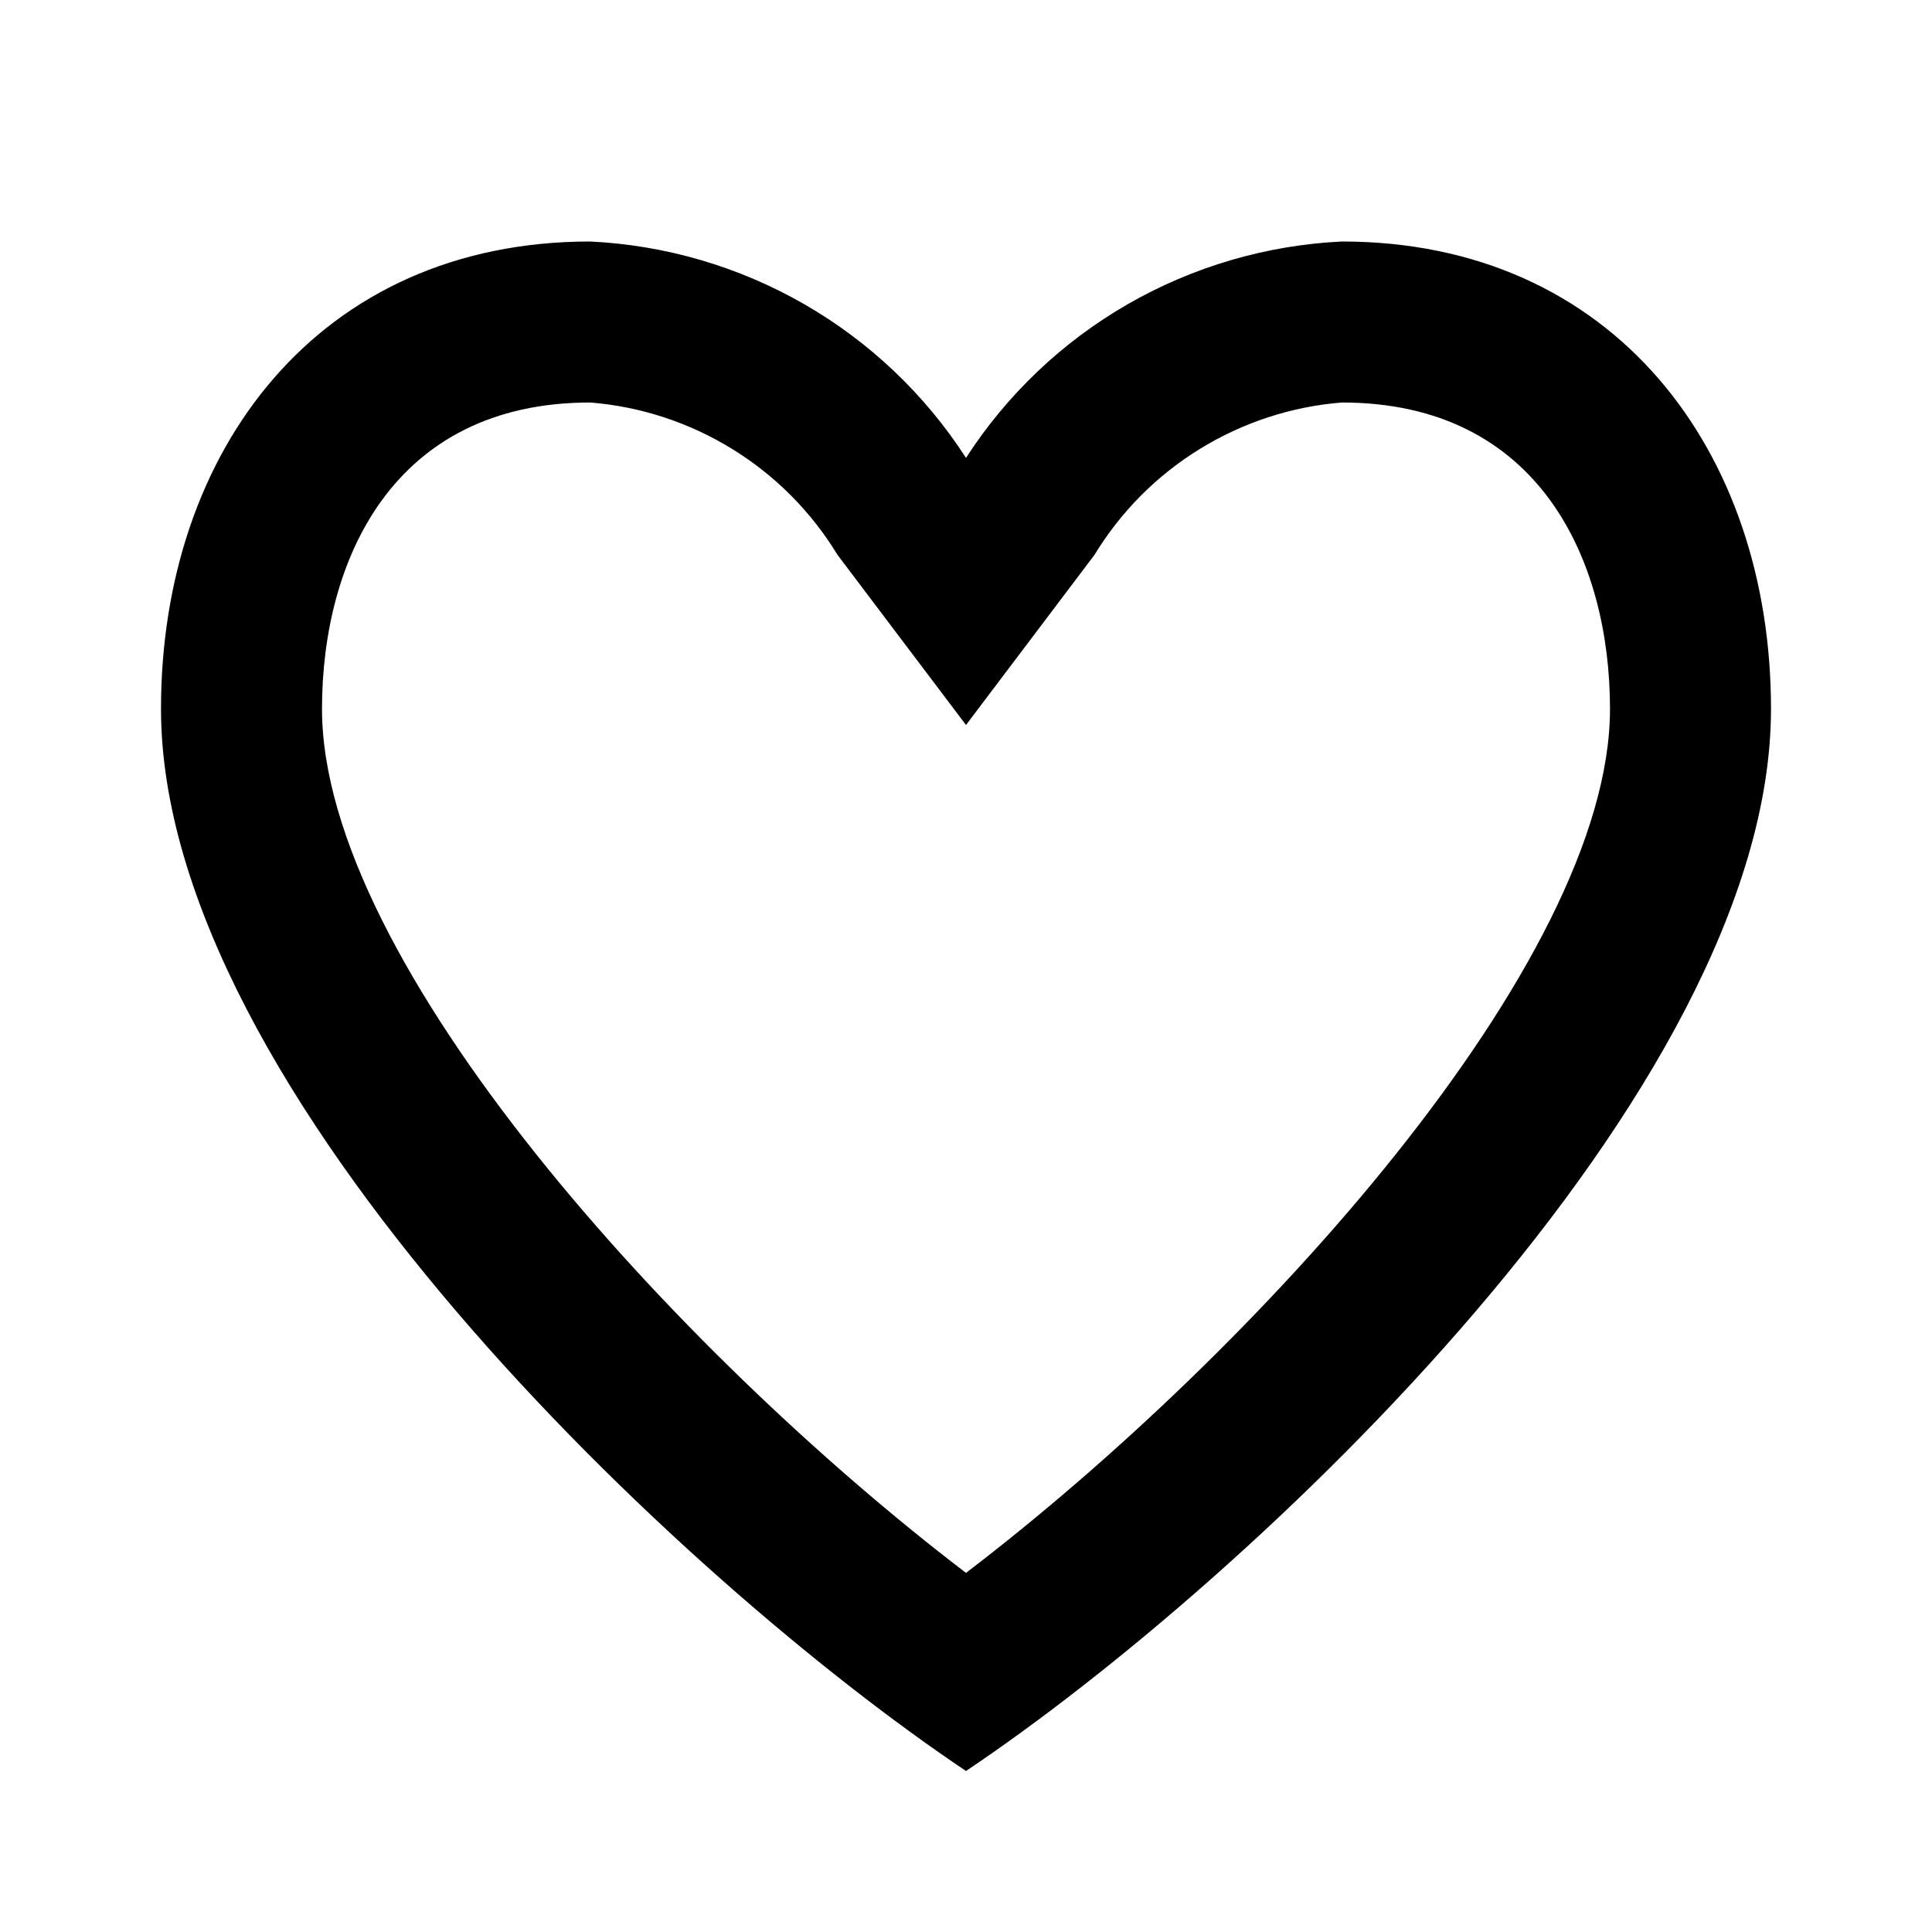
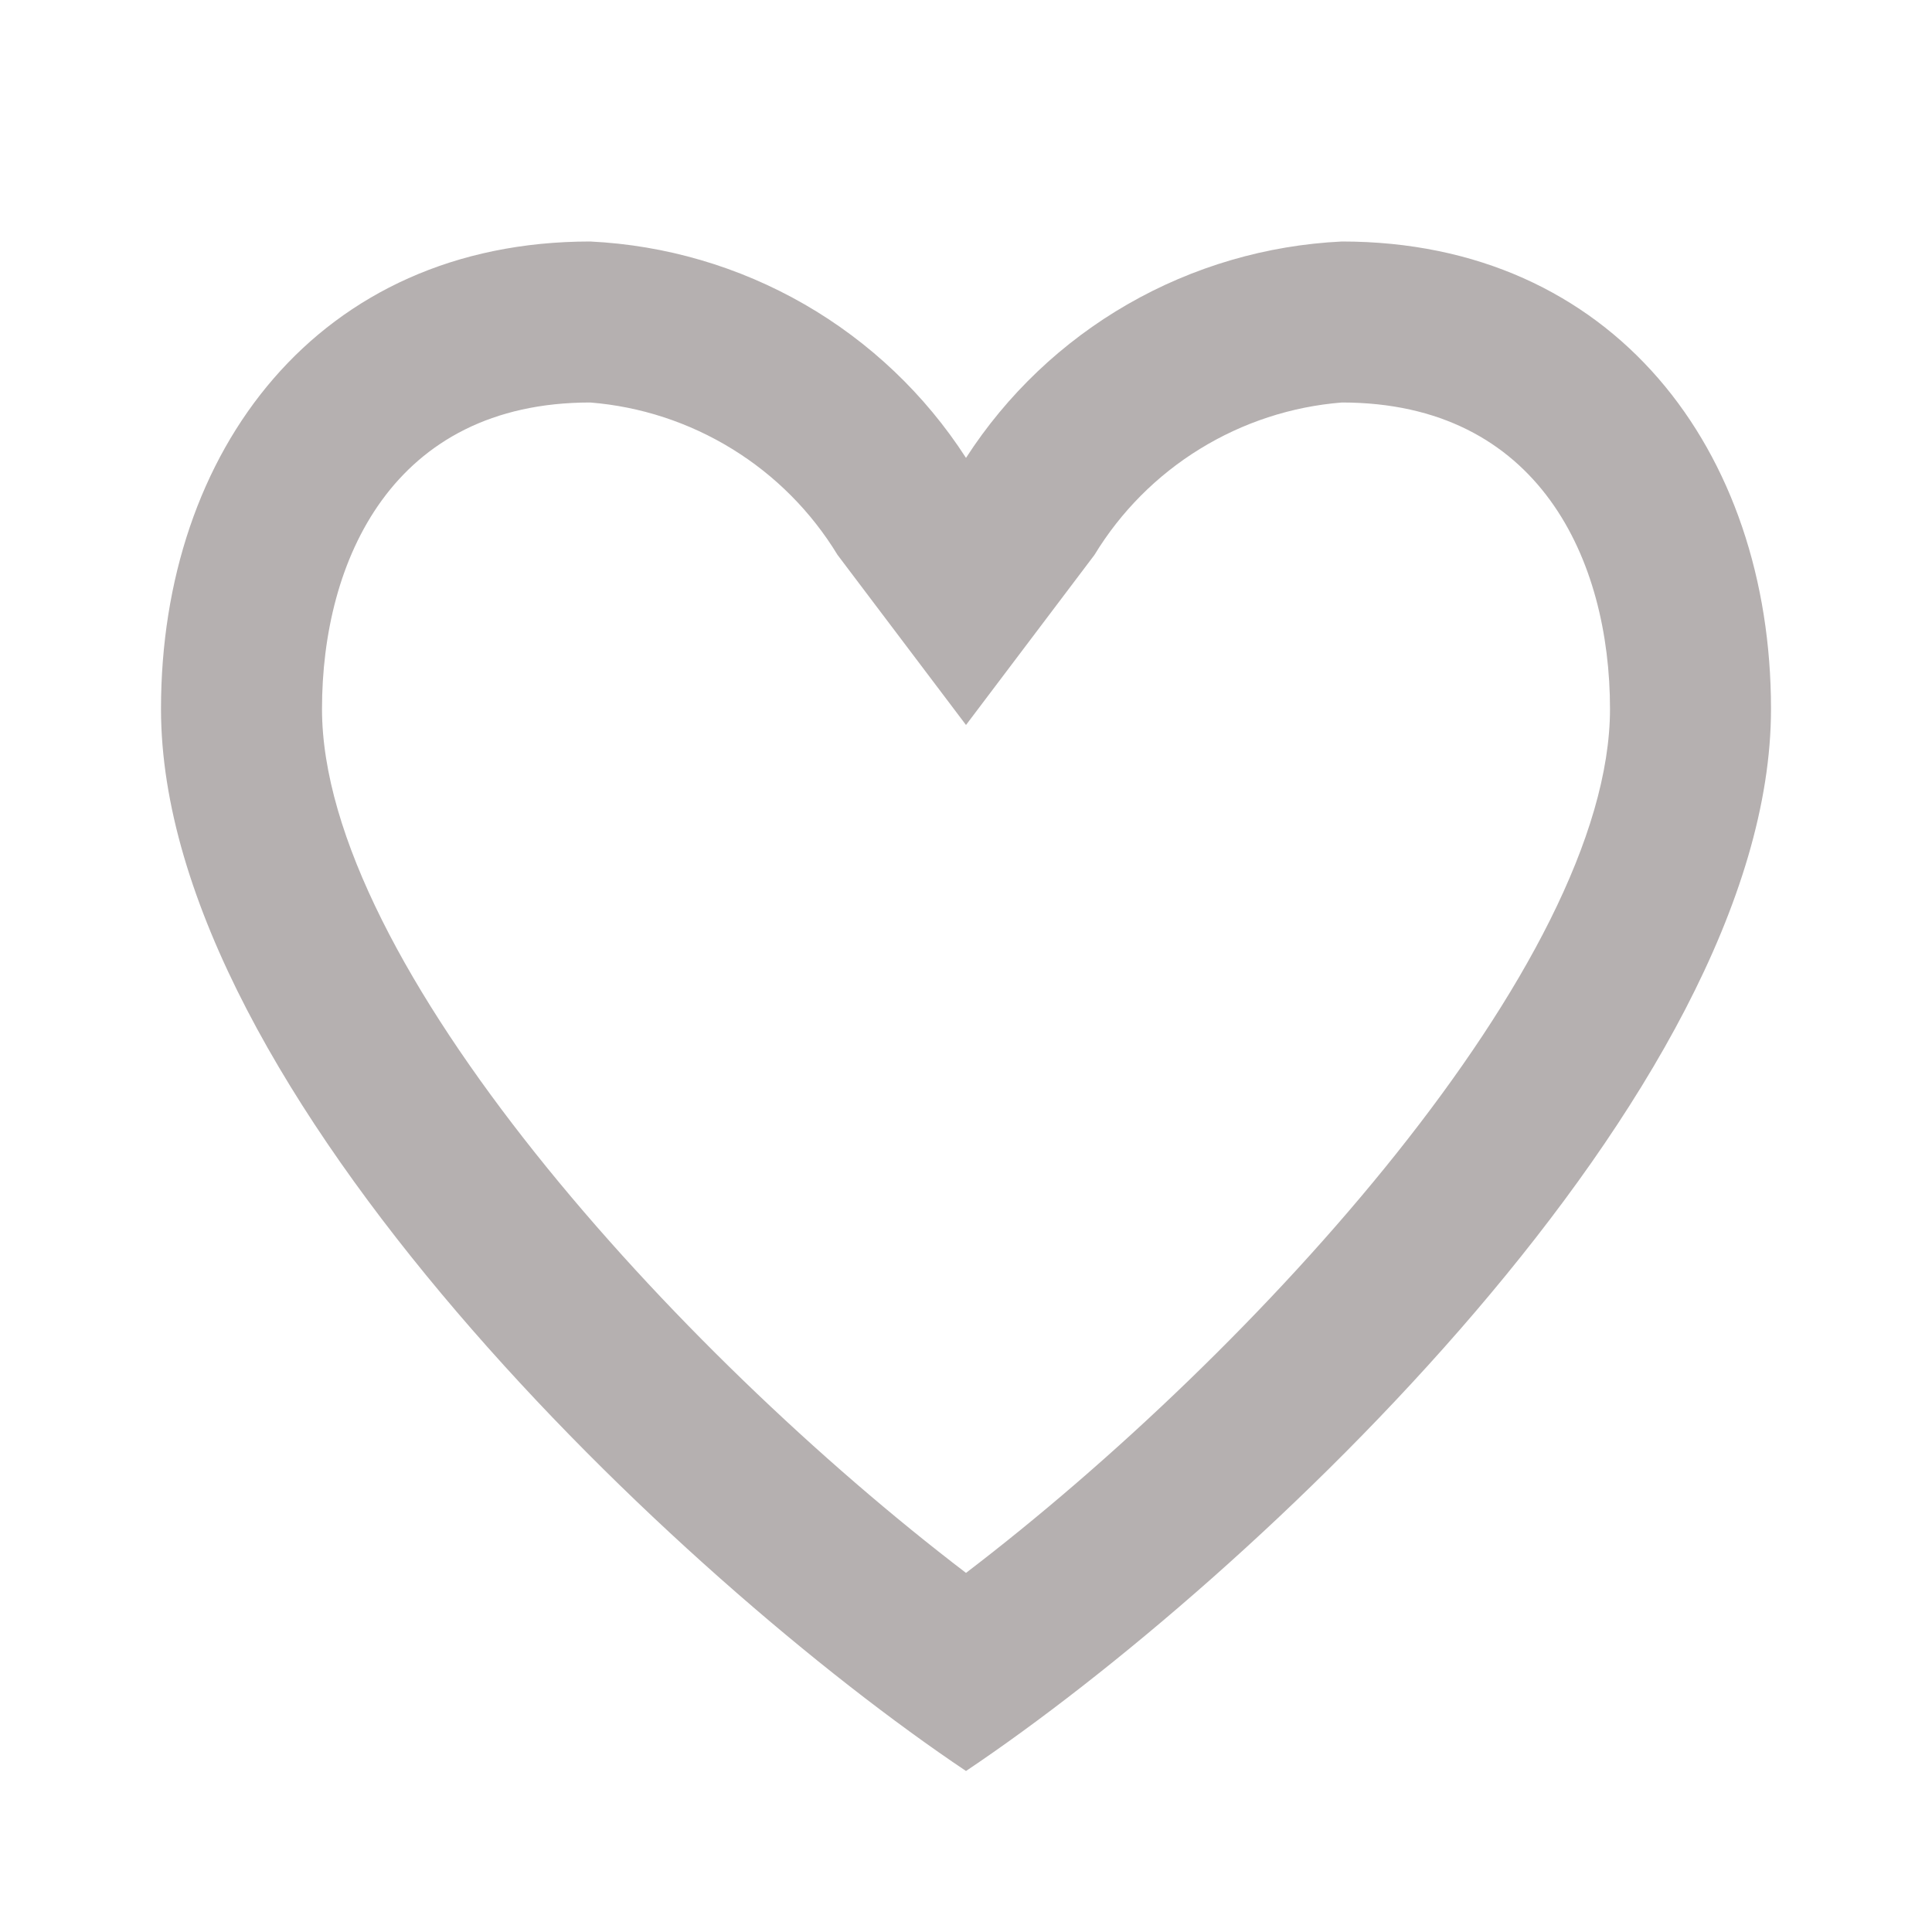
<svg xmlns="http://www.w3.org/2000/svg" width="24" height="24" viewBox="0 0 24 24" fill="none">
-   <path d="M16.669 5C19.125 5 20 6.966 20 8.806C20 11.961 15.597 16.794 12 19.539C8.403 16.794 4 11.961 4 8.806C4 6.966 4.875 5 7.332 5C7.957 5.05 8.561 5.248 9.095 5.577C9.63 5.906 10.078 6.357 10.404 6.893L12 9.006L13.596 6.893C13.922 6.357 14.37 5.906 14.905 5.577C15.439 5.248 16.043 5.05 16.669 5ZM16.669 3C15.733 3.045 14.821 3.312 14.009 3.779C13.197 4.246 12.508 4.901 12 5.688C11.492 4.901 10.803 4.246 9.991 3.779C9.179 3.312 8.267 3.045 7.332 3C3.956 3 2 5.599 2 8.806C2 13.556 8.458 19.625 12 22C15.542 19.625 22 13.556 22 8.806C22 5.599 20.044 3 16.669 3Z" fill="black" />
+   <path d="M16.669 5C19.125 5 20 6.966 20 8.806C20 11.961 15.597 16.794 12 19.539C8.403 16.794 4 11.961 4 8.806C4 6.966 4.875 5 7.332 5C7.957 5.05 8.561 5.248 9.095 5.577C9.63 5.906 10.078 6.357 10.404 6.893L12 9.006L13.596 6.893C13.922 6.357 14.37 5.906 14.905 5.577C15.439 5.248 16.043 5.05 16.669 5ZM16.669 3C15.733 3.045 14.821 3.312 14.009 3.779C13.197 4.246 12.508 4.901 12 5.688C11.492 4.901 10.803 4.246 9.991 3.779C9.179 3.312 8.267 3.045 7.332 3C3.956 3 2 5.599 2 8.806C2 13.556 8.458 19.625 12 22C15.542 19.625 22 13.556 22 8.806C22 5.599 20.044 3 16.669 3Z" fill="#b5b0b0" />
</svg>
